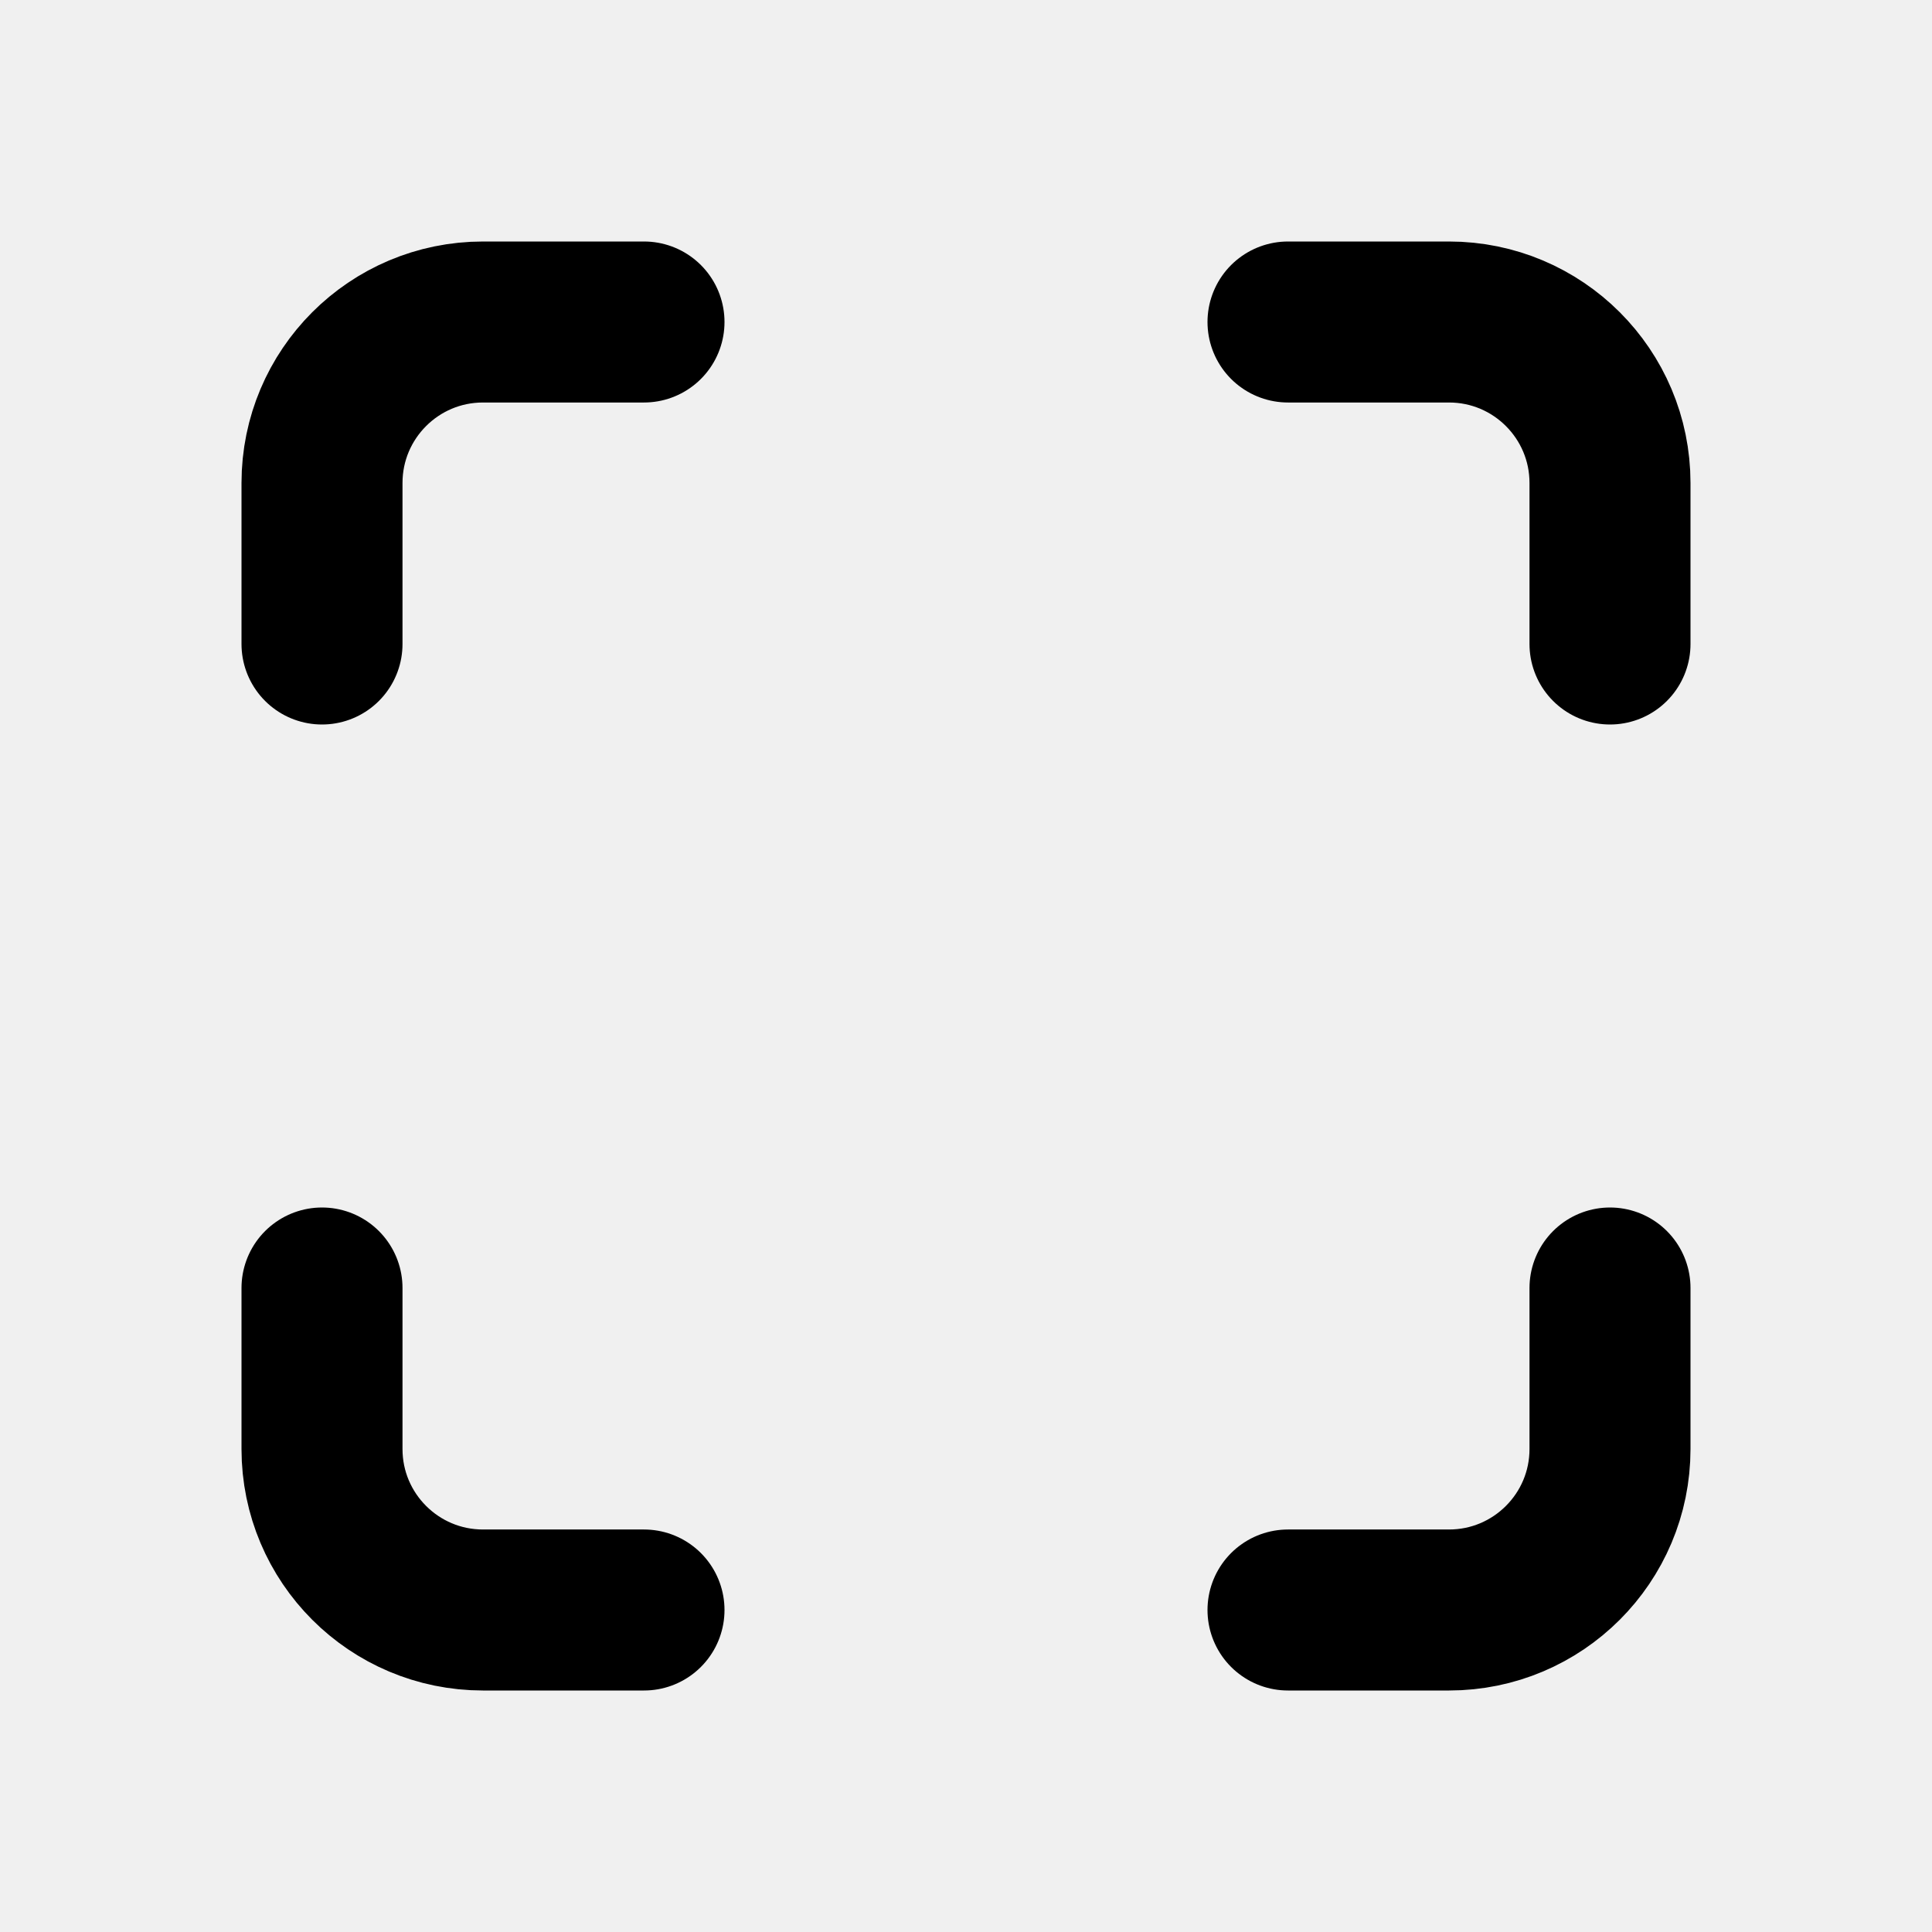
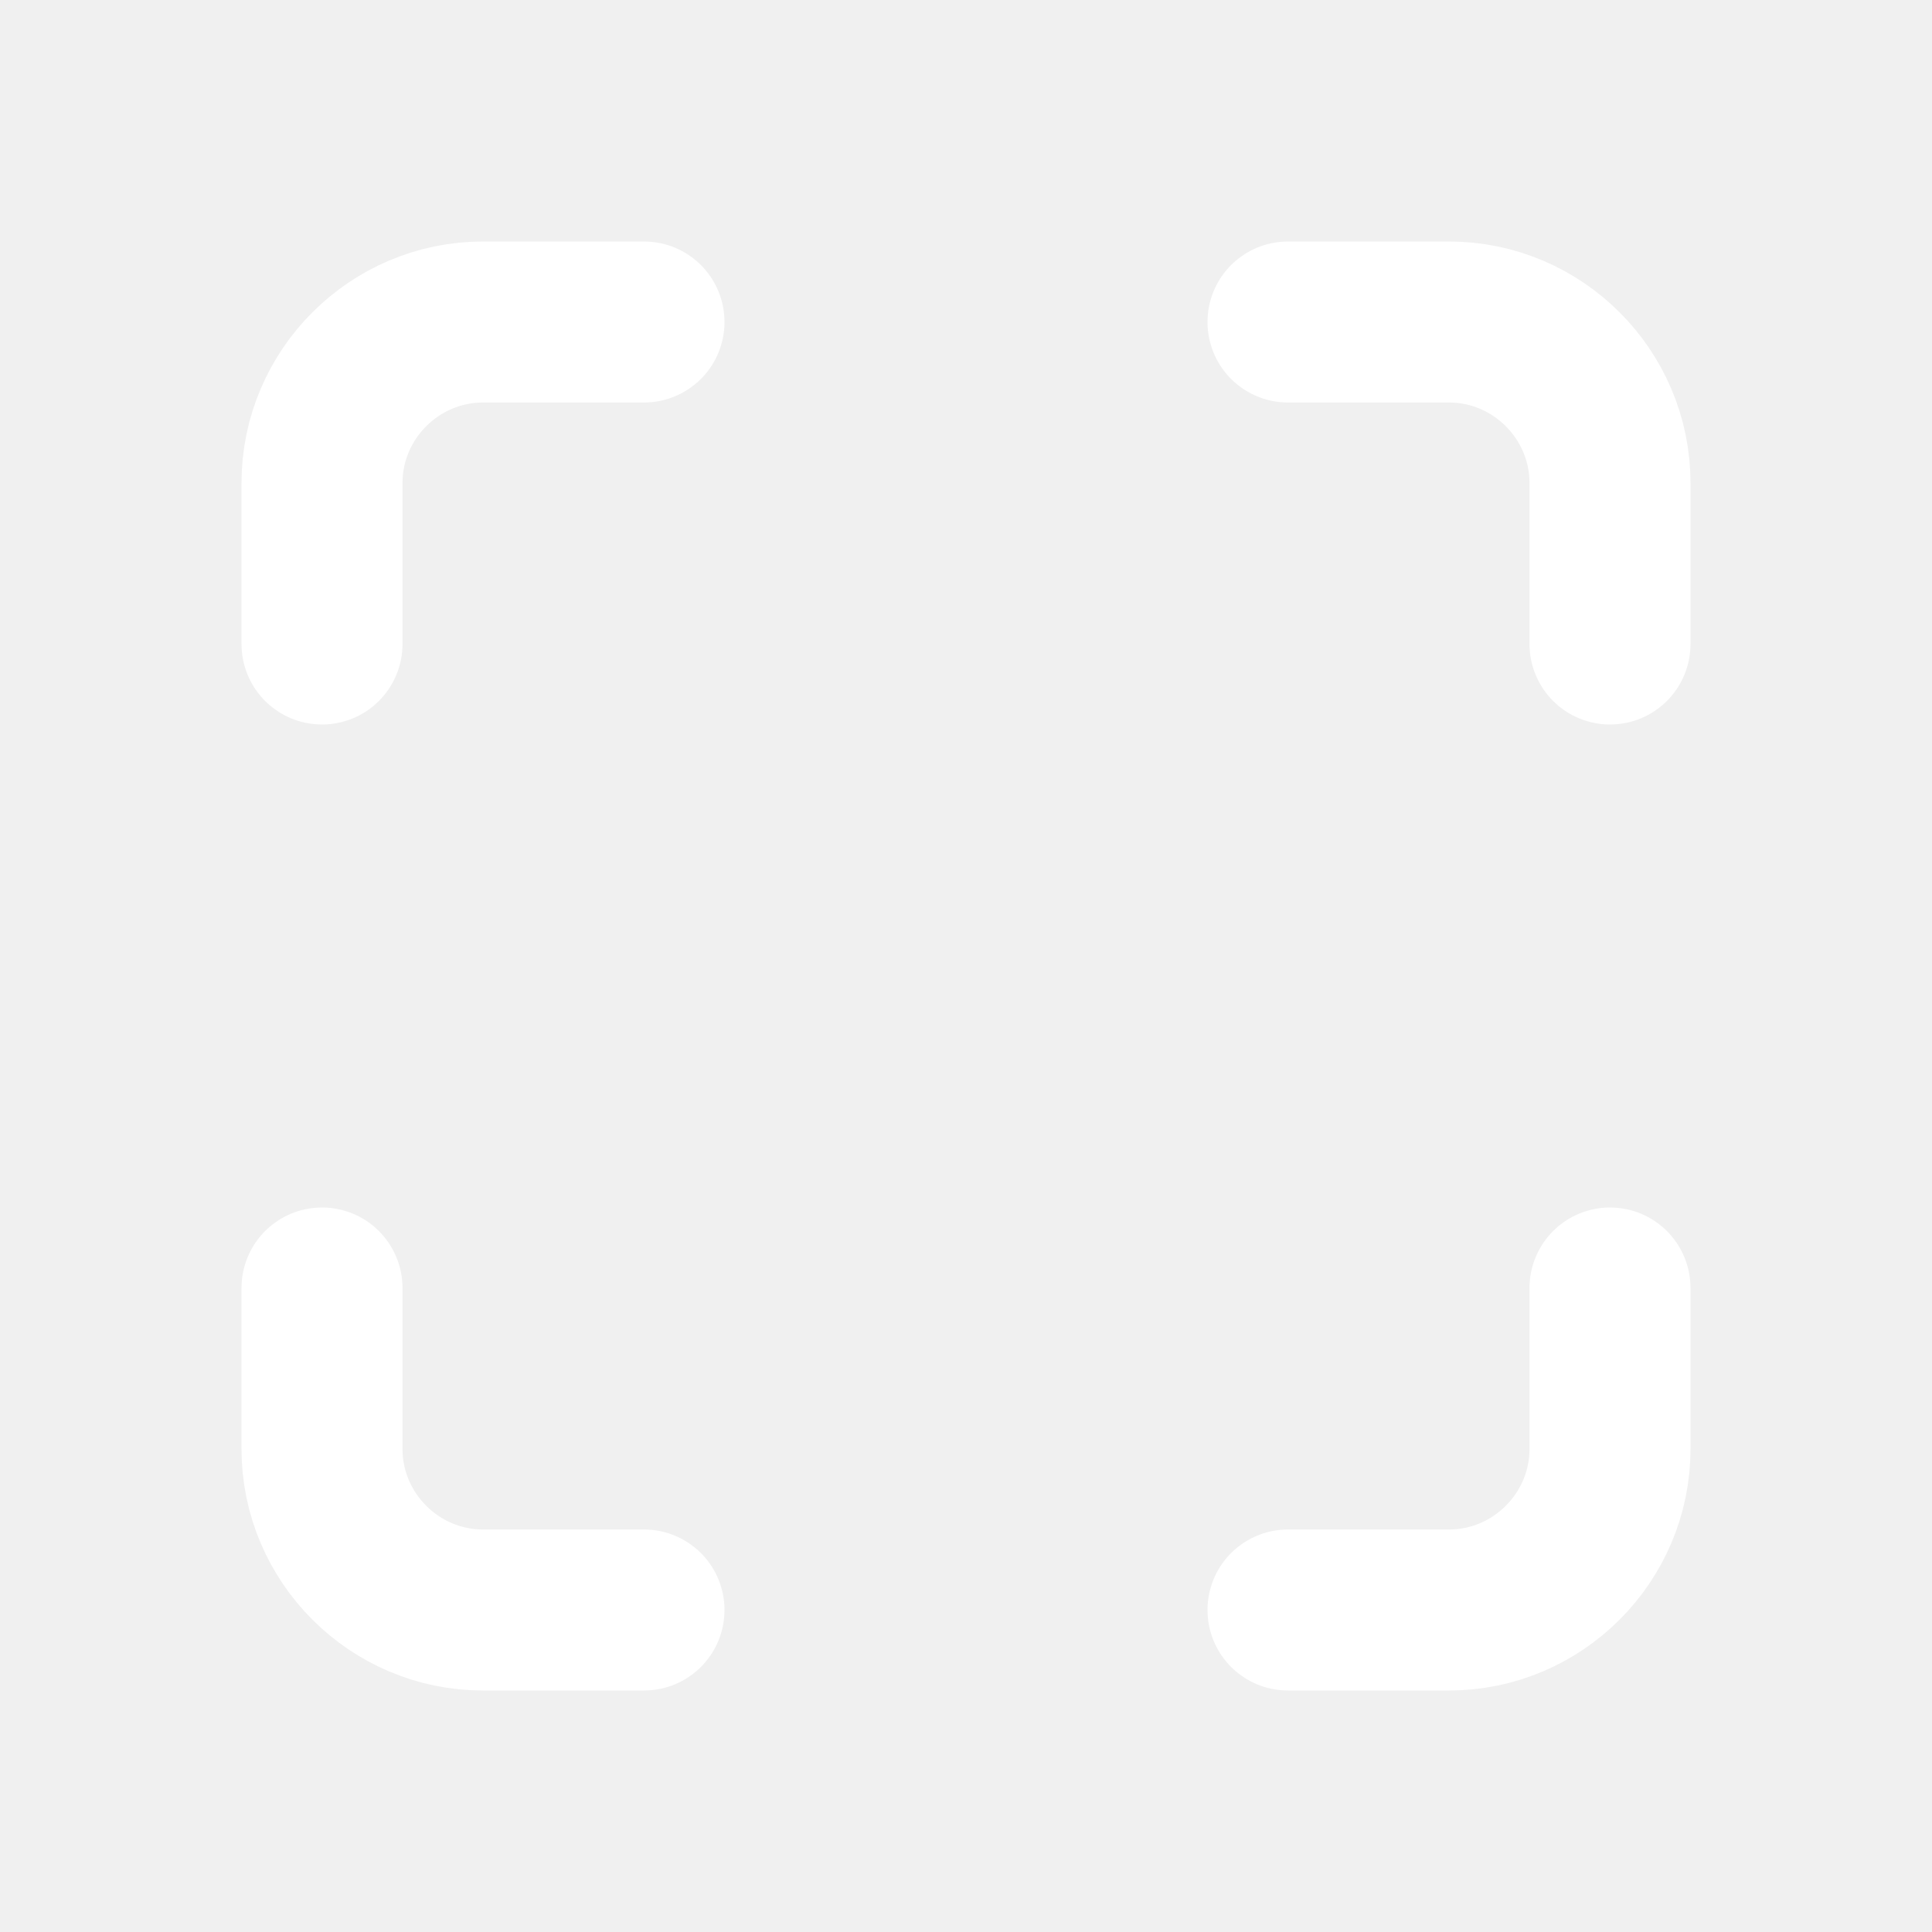
- <svg xmlns="http://www.w3.org/2000/svg" width="24" height="24" viewBox="0 0 24 24" fill="none" stroke="currentColor" stroke-width="2" stroke-linecap="round" stroke-linejoin="round" class="icon icon-tabler icons-tabler-outline icon-tabler-maximize">
-   <path stroke="none" d="M0 0h24v24H0z" fill="none" />
-   <path d="M4 8v-2a2 2 0 0 1 2 -2h2" />
-   <path d="M4 16v2a2 2 0 0 0 2 2h2" />
-   <path d="M16 4h2a2 2 0 0 1 2 2v2" />
-   <path d="M16 20h2a2 2 0 0 0 2 -2v-2" />
+ <svg xmlns="http://www.w3.org/2000/svg" version="1.1" id="Layer_1" x="0px" y="0px" viewBox="0 0 24 24" style="enable-background:new 0 0 24 24;" xml:space="preserve">
+   <style type="text/css">
+ 	.st0{fill:none;}
+ 	.st1{fill:none;stroke:#FFFFFF;stroke-width:2;stroke-linecap:round;stroke-linejoin:round;}
+ </style>
+   <path class="st0" d="M0,0h24v24H0V0z" />
+   <path class="st1" d="M4,8V6c0-1.1,0.9-2,2-2h2" />
+   <path class="st1" d="M4,16v2c0,1.1,0.9,2,2,2h2" />
+   <path class="st1" d="M16,4h2c1.1,0,2,0.9,2,2v2" />
+   <path class="st1" d="M16,20h2c1.1,0,2-0.9,2-2v-2" />
</svg>
